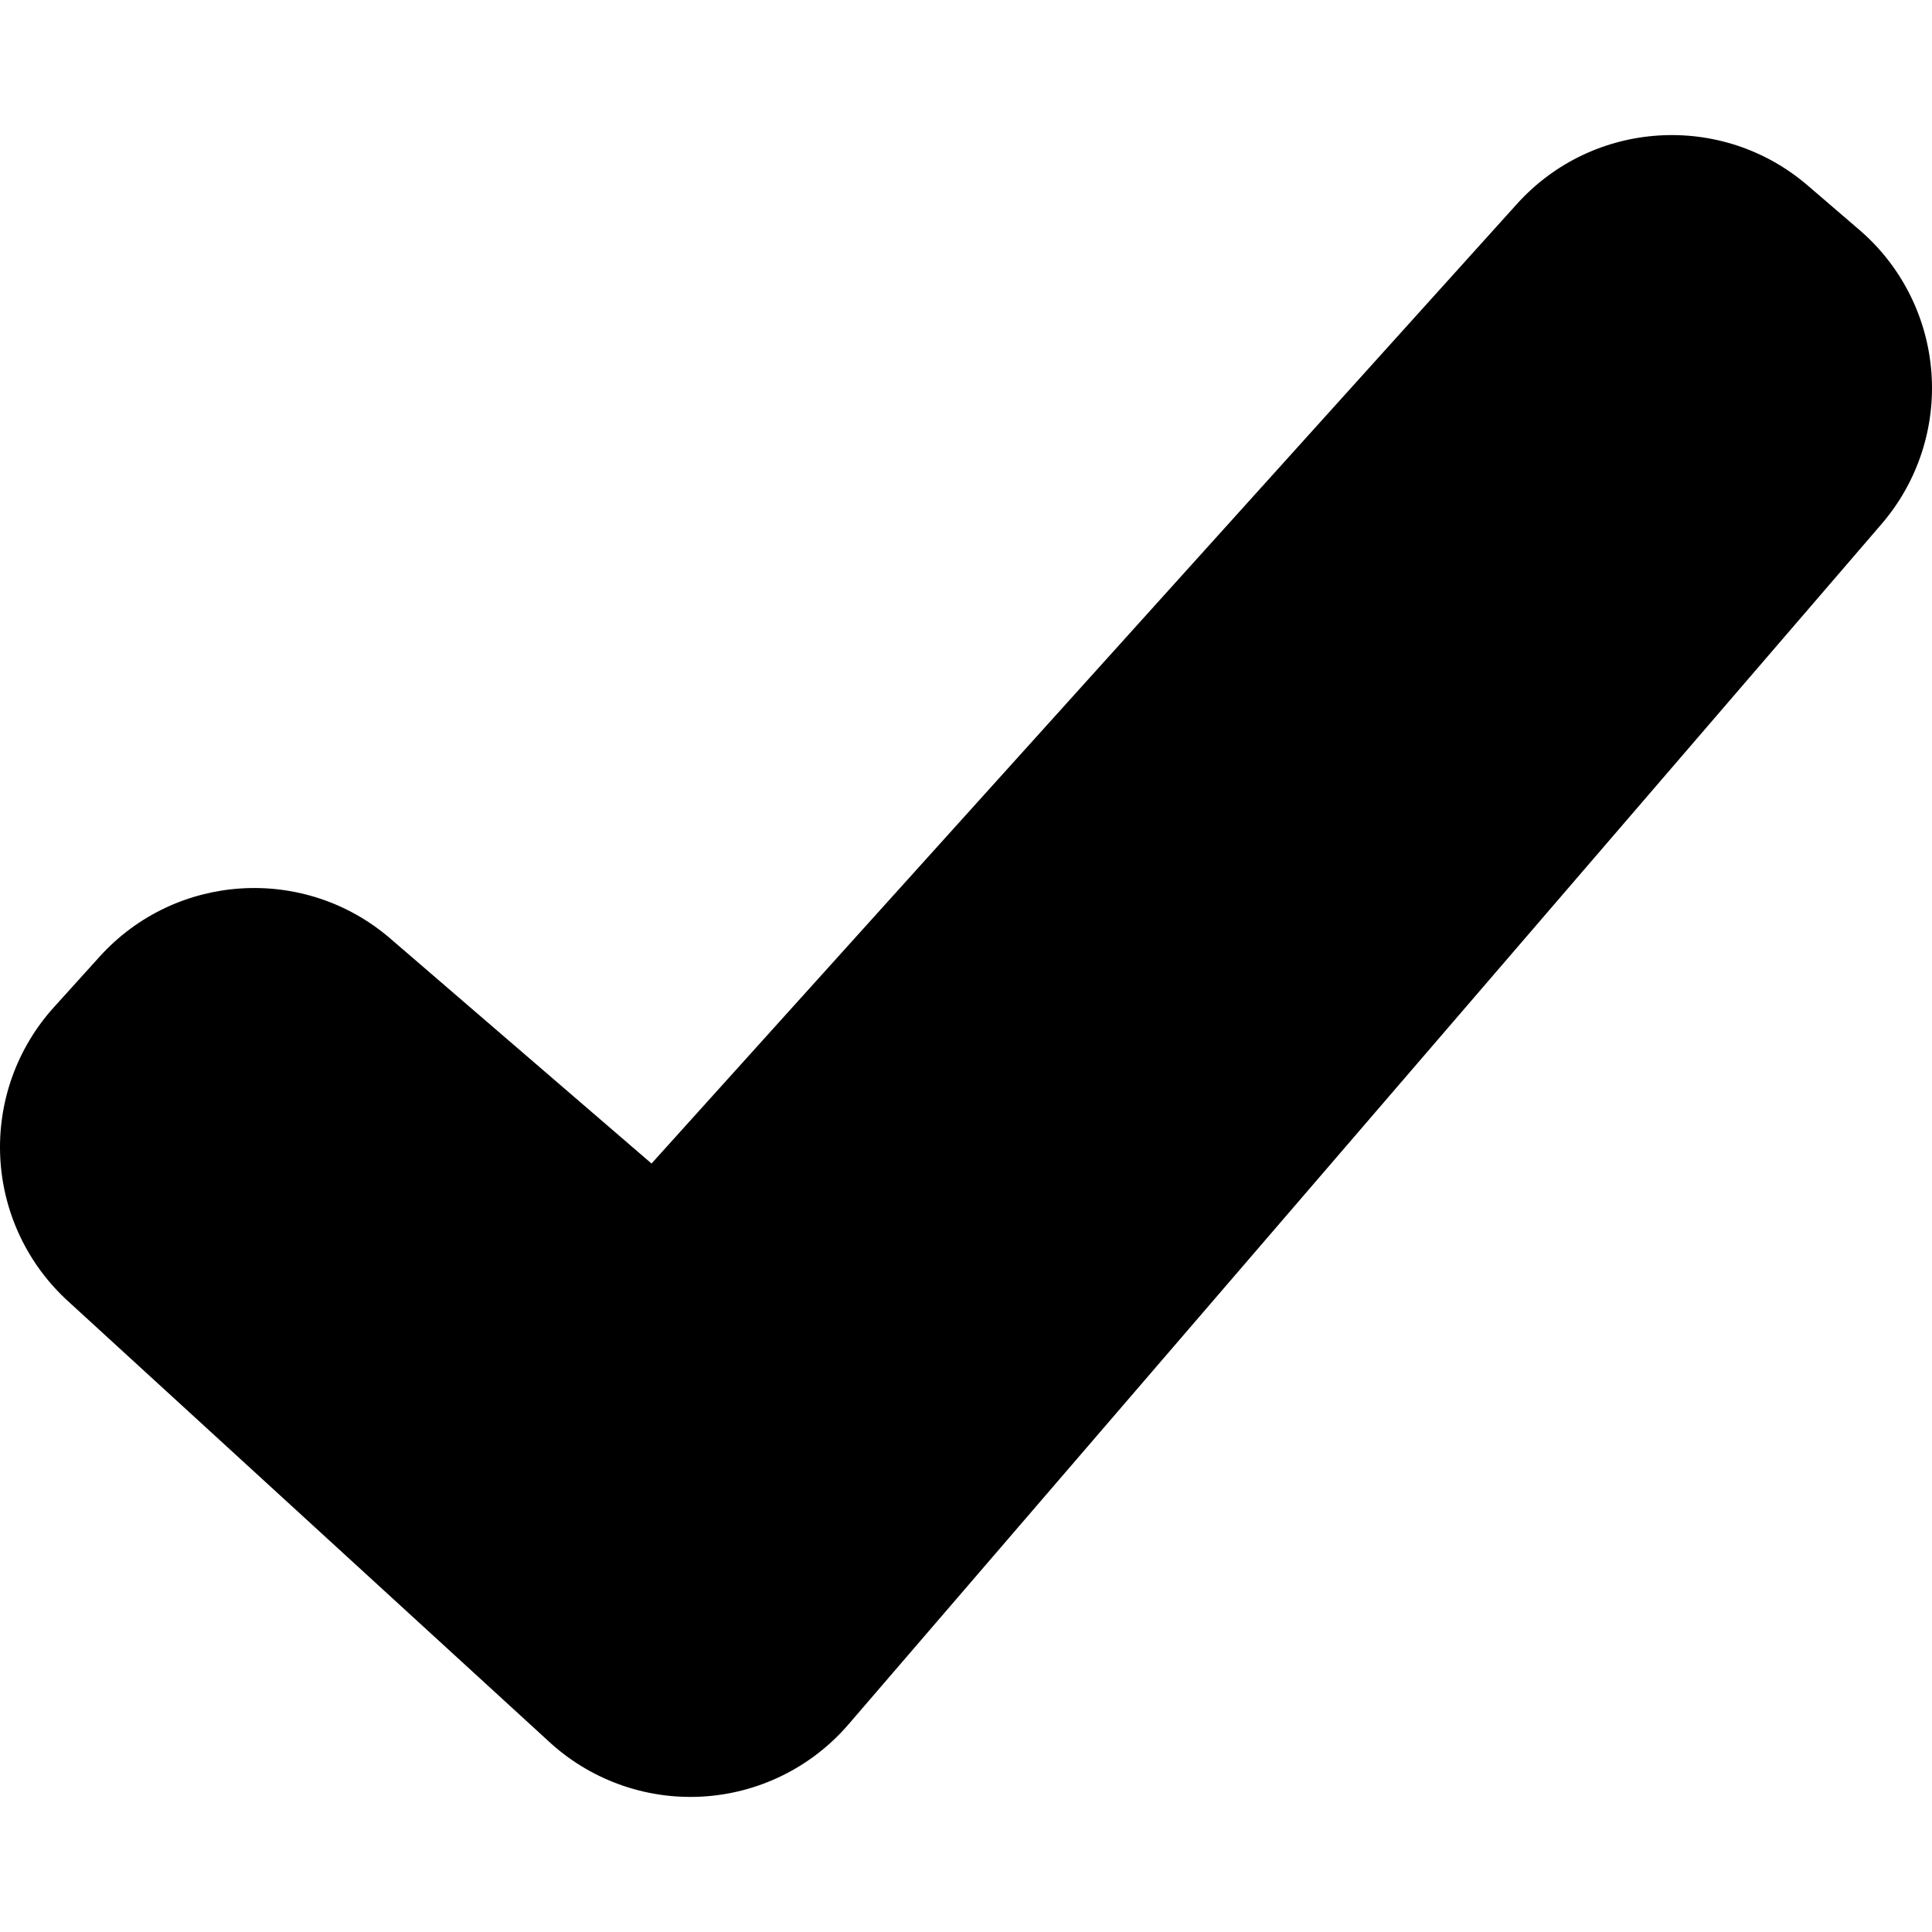
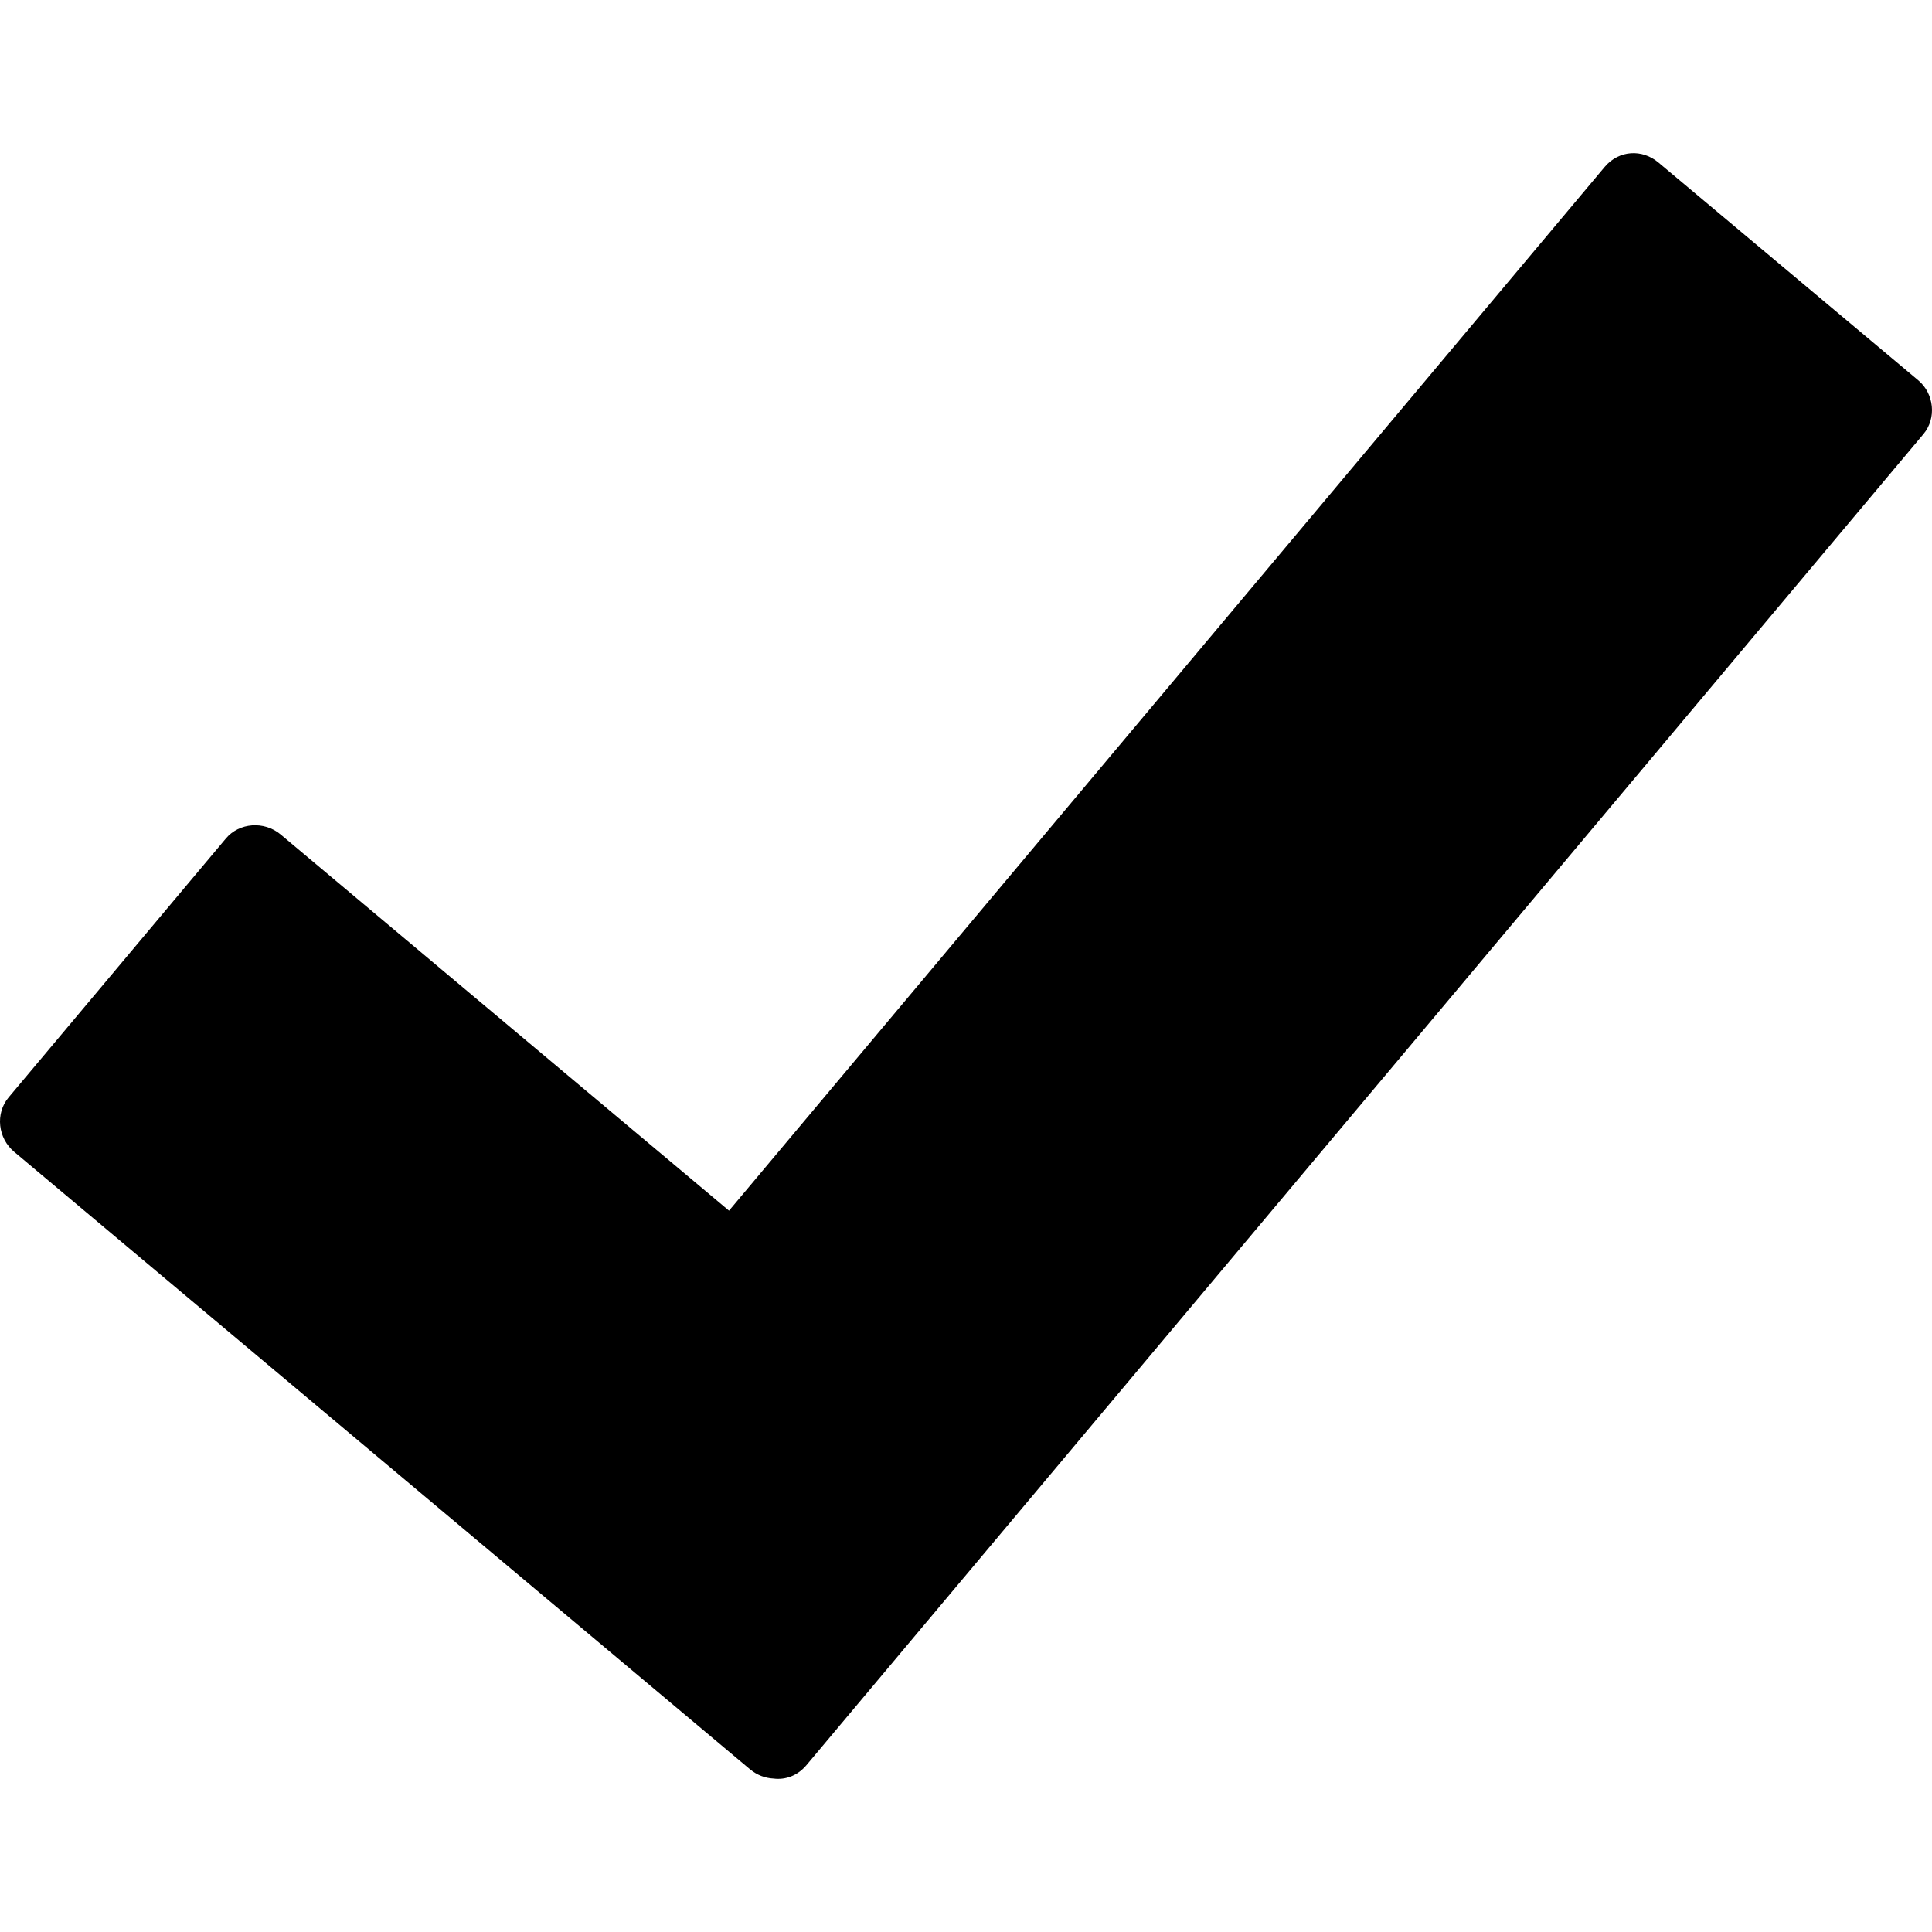
- <svg xmlns="http://www.w3.org/2000/svg" version="1.1" id="Capa_1" x="0px" y="0px" width="490.434px" height="490.433px" viewBox="0 0 490.434 490.433" style="enable-background:new 0 0 490.434 490.433;" xml:space="preserve">
+ <svg xmlns="http://www.w3.org/2000/svg" version="1.1" id="Capa_1" x="0px" y="0px" width="893.704px" height="893.705px" viewBox="0 0 893.704 893.705" style="enable-background:new 0 0 893.704 893.705;" xml:space="preserve">
  <g>
-     <path d="M472.003,58.36l-13.132-11.282c-21.798-18.732-54.554-16.644-73.799,4.697L165.39,295.359l-66.312-57.112   c-21.775-18.753-54.536-16.707-73.804,4.611l-11.611,12.848c-9.416,10.413-14.305,24.149-13.595,38.18   c0.717,14.023,6.973,27.188,17.402,36.6l121.553,111.311c10.524,9.883,24.628,15.037,39.044,14.272   c14.416-0.763,27.894-7.386,37.311-18.329l262.245-304.71c9.162-10.646,13.717-24.494,12.661-38.496   C489.229,80.522,482.655,67.512,472.003,58.36z" />
+     <g id="Small_Icons">
+       <g id="Artboard_4">
+         <path id="Rectangle_63" d="M767.184,75.198l120.245,100.794c7.193,6.084,8.525,17.405,2.31,24.822l-516.673,615.69     c-4.084,4.884-9.726,6.927-15.231,6.216c-3.86-0.178-7.68-1.6-10.876-4.263L6.61,532.857c-7.594-6.305-8.884-17.762-2.622-25.221     l100.527-119.8c6.084-7.236,17.628-8.259,25.355-1.776l207.362,173.975L742.32,77.195     C748.98,69.337,759.725,68.894,767.184,75.198z" />
+       </g>
+     </g>
  </g>
  <g>
</g>
  <g>
</g>
  <g>
</g>
  <g>
</g>
  <g>
</g>
  <g>
</g>
  <g>
</g>
  <g>
</g>
  <g>
</g>
  <g>
</g>
  <g>
</g>
  <g>
</g>
  <g>
</g>
  <g>
</g>
  <g>
</g>
</svg>
